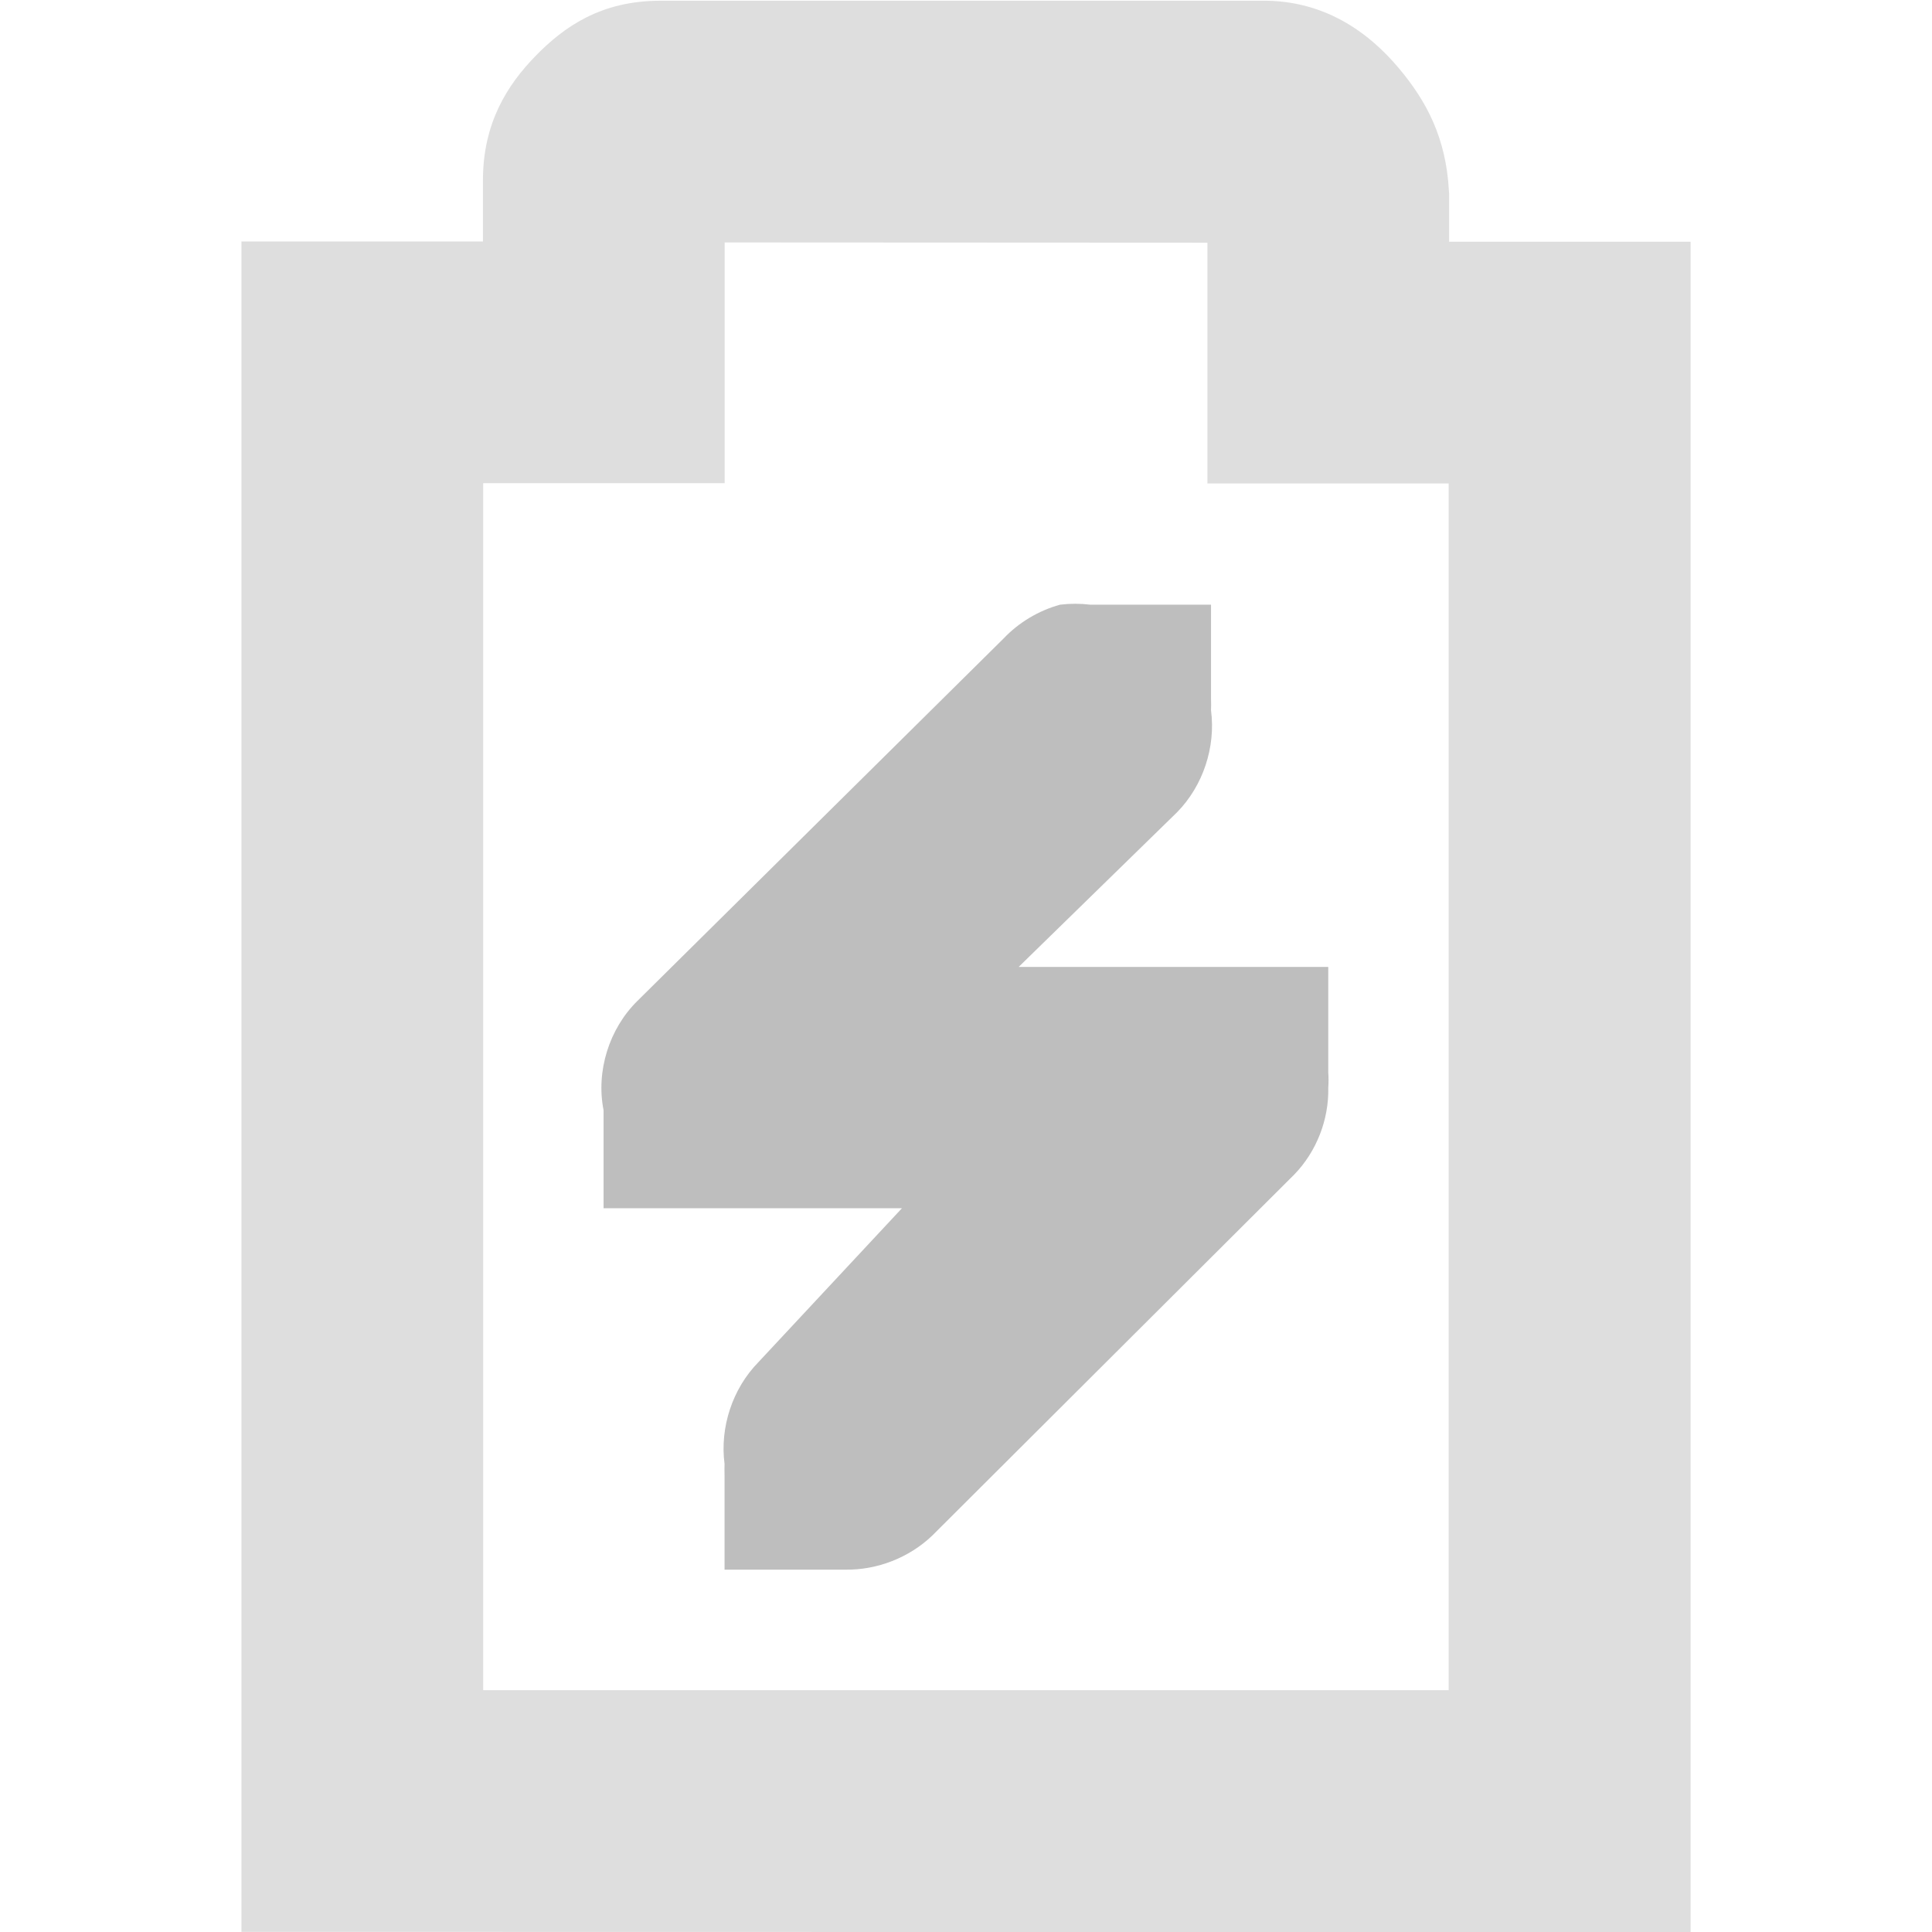
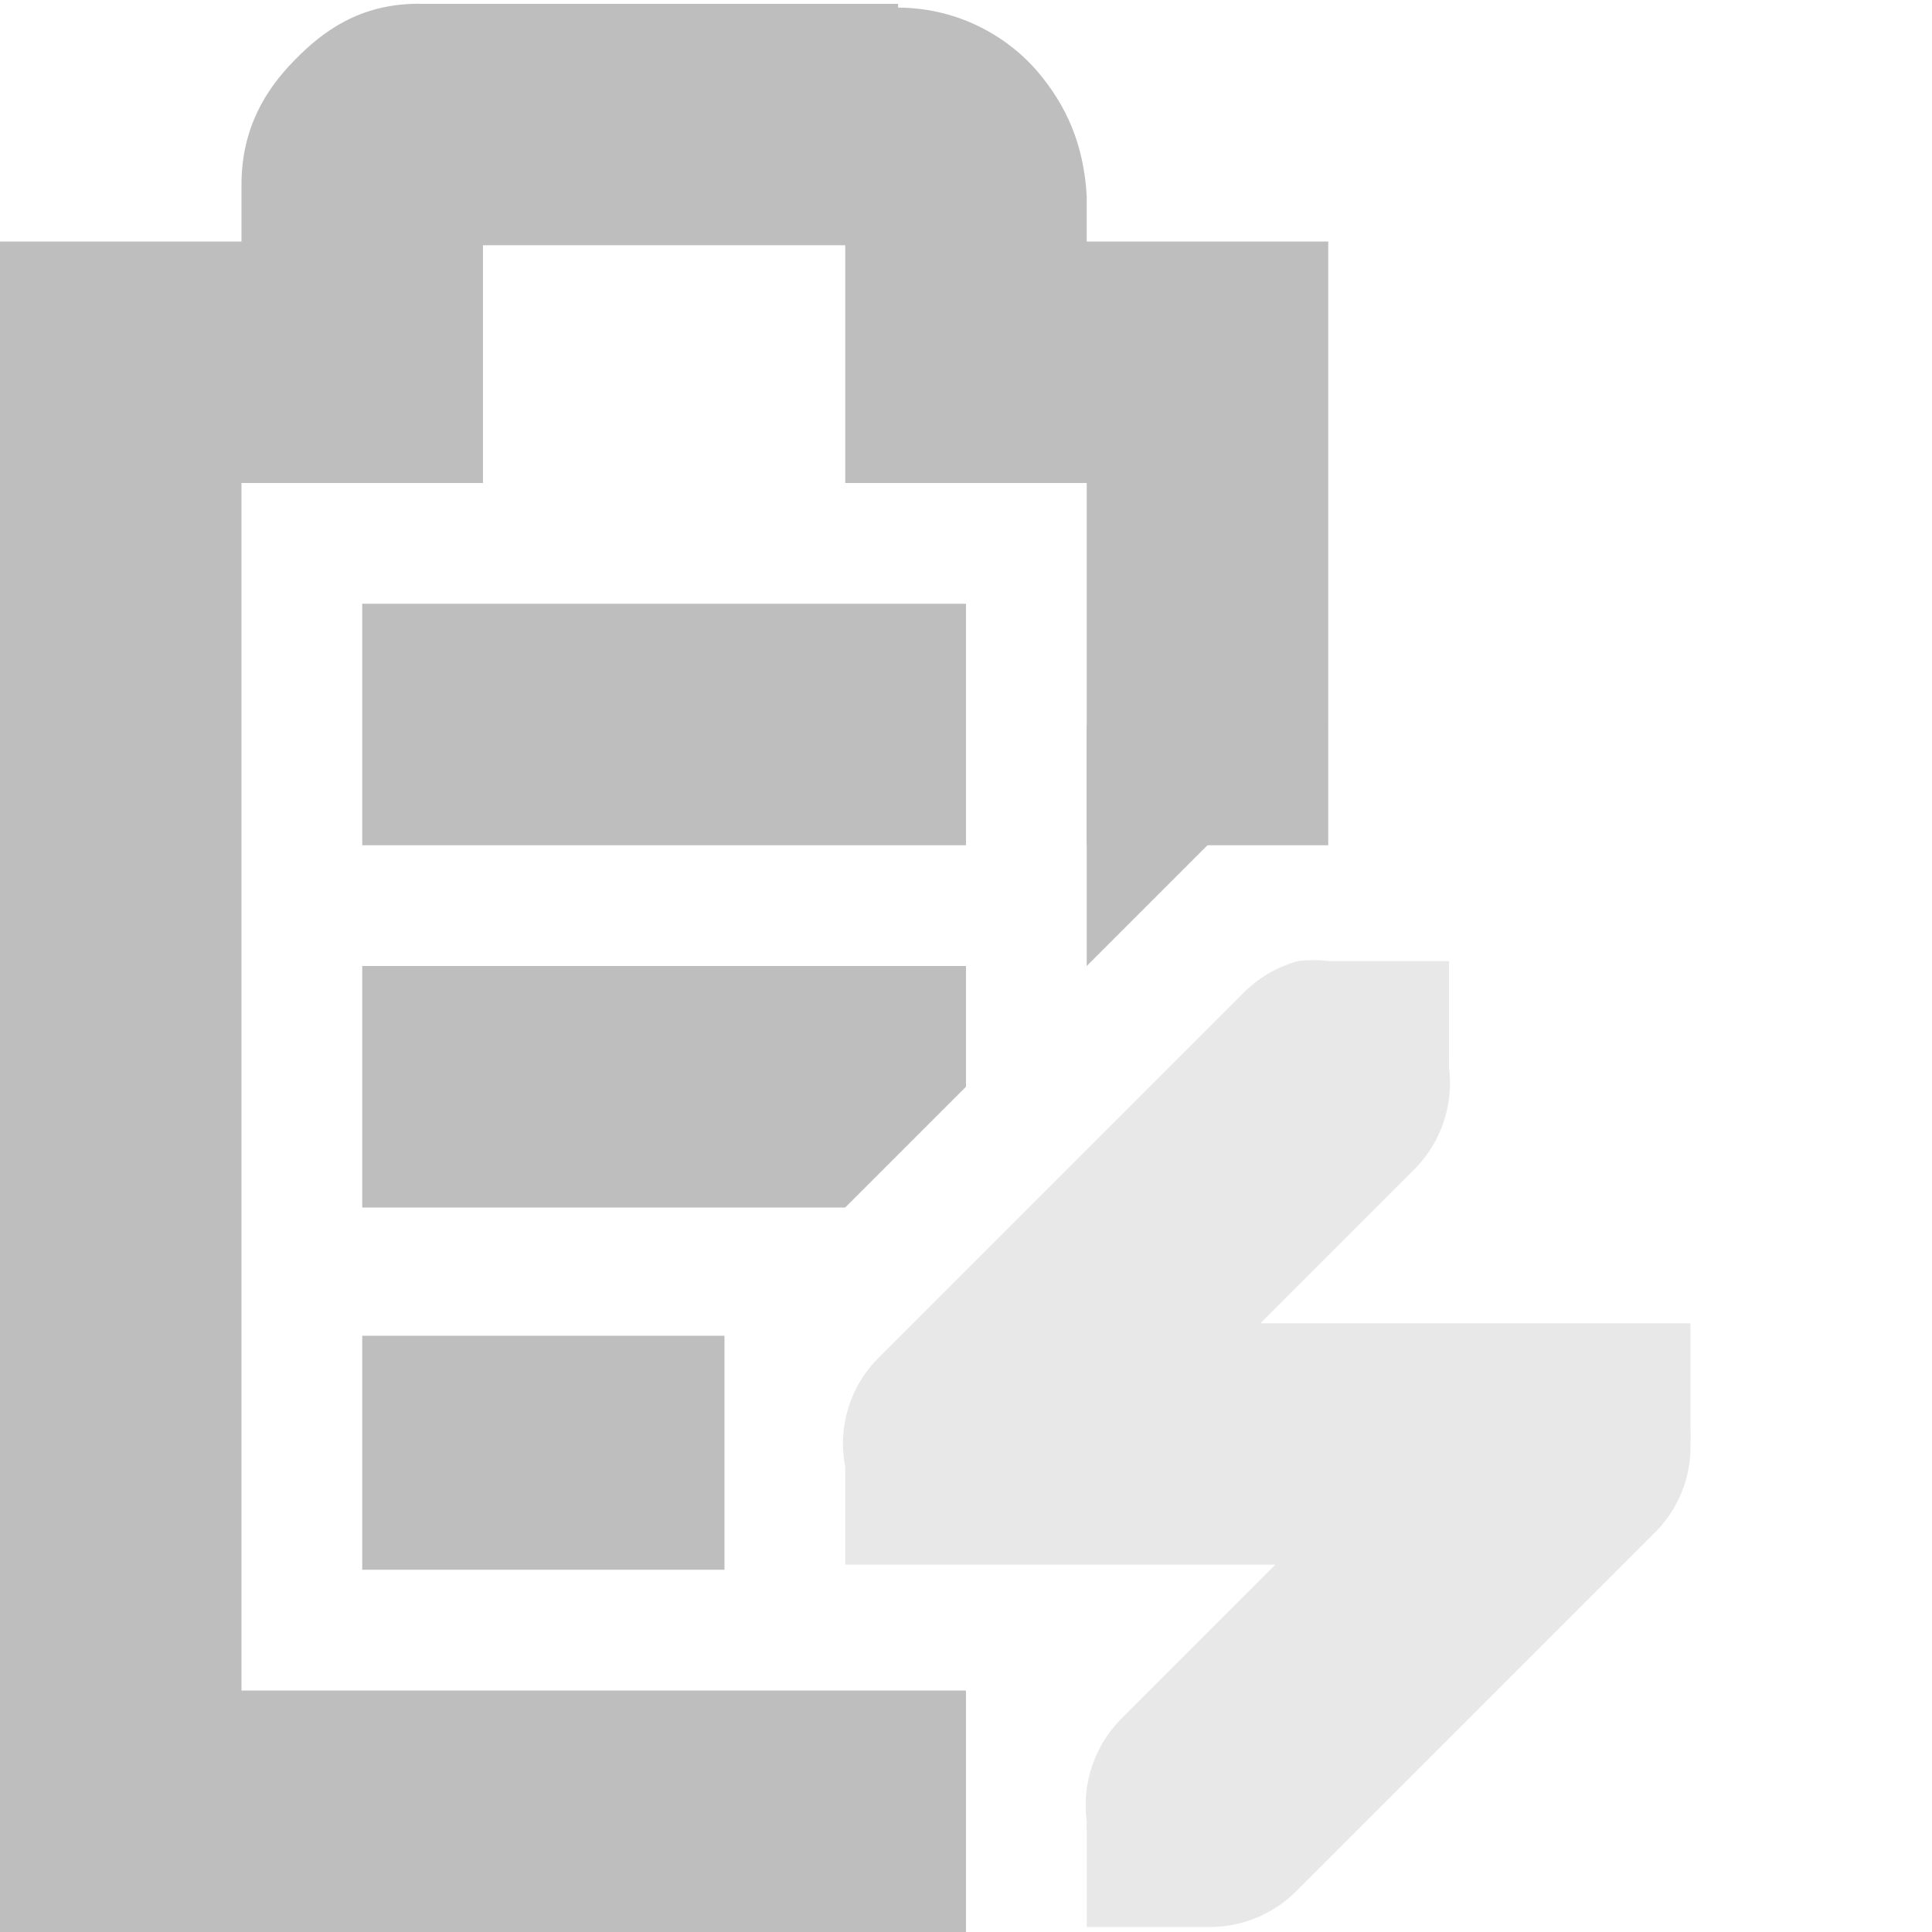
- <svg xmlns="http://www.w3.org/2000/svg" height="16.001" id="svg7384" version="1.1" width="16">
+ <svg xmlns="http://www.w3.org/2000/svg" id="svg7384" version="1.1" height="16" width="16">
  <defs id="defs7386" />
-   <g id="layer9" style="display:inline" transform="translate(-181.0002,-217)">
-     <path d="m 189.78,222.008 c -0.178,0.049 -0.342,0.147 -0.469,0.281 l -3.031,3 c -0.235,0.231 -0.345,0.583 -0.281,0.906 l 0,0.812 0.812,0 0.188,0 1.471,0 -1.188,1.274 c -0.215,0.219 -0.321,0.54 -0.281,0.844 -0.001,0.031 -0.001,0.062 0,0.094 l 0,0.781 0.844,0 0.156,0 c 0.264,0.004 0.528,-0.099 0.719,-0.281 l 3,-2.992 c 0.184,-0.19 0.287,-0.455 0.281,-0.719 0.003,-0.042 0.003,-0.083 0,-0.125 l 0,-0.875 -0.844,0 -0.156,0 -1.564,0 1.312,-1.281 c 0.215,-0.219 0.321,-0.54 0.281,-0.844 10e-4,-0.031 10e-4,-0.062 0,-0.094 l 0,-0.781 -0.844,0 -0.094,0 c -0.021,-6.4e-4 -0.042,-6.4e-4 -0.062,0 -0.083,-0.01 -0.167,-0.01 -0.25,0 z" id="path10747" style="color:#bebebe;font-style:normal;font-variant:normal;font-weight:normal;font-stretch:normal;font-size:xx-small;line-height:normal;font-family:Bitstream Vera Sans;-inkscape-font-specification:Bitstream Vera Sans;text-indent:0;text-align:start;text-decoration:none;text-decoration-line:none;text-decoration-color:currentColor;letter-spacing:normal;word-spacing:normal;text-transform:none;direction:ltr;block-progression:tb;writing-mode:lr-tb;text-anchor:start;display:inline;overflow:visible;visibility:visible;fill:#bebebe;fill-opacity:1;fill-rule:nonzero;stroke:none;stroke-width:2;marker:none;enable-background:accumulate" />
-     <path d="m 186.469,217.006 c -0.492,0 -0.798,0.216 -1.033,0.457 -0.235,0.241 -0.436,0.557 -0.436,1.029 l 0,0.508 -2,0 0,14 12.002,0.002 0,-1.002 0,-12.998 -2,0 0,-0.398 -0.002,-0.027 c -0.024,-0.43 -0.18,-0.734 -0.416,-1.014 -0.236,-0.28 -0.62,-0.587 -1.201,-0.555 l 0.057,-0.002 -4.971,0 z m 0.533,2.002 3.998,0.002 0,1.994 1.998,0 0,9.994 -7.996,0 0,-9.996 2,0 0,-1.994 z" id="path3434-5" style="color:#bebebe;font-style:normal;font-variant:normal;font-weight:normal;font-stretch:normal;font-size:medium;line-height:normal;text-indent:0;text-align:start;text-decoration:none;text-decoration-line:none;text-decoration-color:currentColor;letter-spacing:normal;word-spacing:normal;text-transform:none;direction:ltr;block-progression:tb;writing-mode:lr-tb;baseline-shift:baseline;text-anchor:start;clip-rule:nonzero;display:inline;overflow:visible;visibility:visible;opacity:0.5;isolation:auto;color-interpolation:sRGB;color-interpolation-filters:linearRGB;fill:#bebebe;fill-opacity:1;fill-rule:nonzero;stroke:none;stroke-width:2.003;stroke-linecap:round;stroke-linejoin:miter;stroke-miterlimit:4;stroke-dasharray:none;stroke-dashoffset:0;stroke-opacity:1;marker:none;color-rendering:auto;image-rendering:auto;shape-rendering:auto;text-rendering:auto;enable-background:accumulate" />
+   <g transform="translate(-181.0002,-217)" id="layer9" style="display:inline">
+     <path d="m 184.469,217.031 c -0.49,0 -0.796,0.228 -1.031,0.469 -0.235,0.24 -0.438,0.559 -0.438,1.031 l 0,0.469 -1,0 -1,0 0,1 0,12 0,1 1,0 7,0 0,-2 -6,0 0,-10 1,0 1,0 0,-1 0,-0.969 3,0 0,0.969 0,1 1,0 1,0 0,3 2,0 0,-4 0,-1 -1,0 -1,0 0,-0.344 0,-0.031 c -0.024,-0.431 -0.17,-0.752 -0.406,-1.031 -0.224,-0.264 -0.627,-0.529 -1.156,-0.531 l 0,-0.031 -0.062,0 -3.906,0 z" id="path10743" style="font-size:medium;font-style:normal;font-variant:normal;font-weight:normal;font-stretch:normal;text-indent:0;text-align:start;text-decoration:none;line-height:normal;letter-spacing:normal;word-spacing:normal;text-transform:none;direction:ltr;block-progression:tb;writing-mode:lr-tb;text-anchor:start;baseline-shift:baseline;color:#bebebe;fill:#bebebe;fill-opacity:1;stroke:none;stroke-width:2;marker:none;visibility:visible;display:inline;overflow:visible;enable-background:accumulate;font-family:Sans;-inkscape-font-specification:Sans" />
+     <path d="m 191.75,224.959 a 1.016,1.016 0 0 0 -0.469,0.281 l -3,3 A 1,1 0 0 0 188,229.146 l 0,0.812 0.812,0 0.188,0 2.562,0 -1.281,1.281 A 1.016,1.016 0 0 0 190,232.084 a 1.016,1.016 0 0 0 0,0.094 l 0,0.781 0.844,0 0.156,0 a 1.016,1.016 0 0 0 0.719,-0.281 l 3,-3 a 1,1 0 0 0 0.281,-0.719 1,1 0 0 0 0,-0.125 l 0,-0.875 -0.844,0 -0.156,0 -2.562,0 1.281,-1.281 A 1.016,1.016 0 0 0 193,225.834 a 1.016,1.016 0 0 0 0,-0.094 l 0,-0.781 -0.844,0 -0.094,0 a 1.016,1.016 0 0 0 -0.062,0 1.016,1.016 0 0 0 -0.25,0 z" id="path10747" style="font-size:medium;font-style:normal;font-variant:normal;font-weight:normal;font-stretch:normal;text-indent:0;text-align:start;text-decoration:none;line-height:normal;letter-spacing:normal;word-spacing:normal;text-transform:none;direction:ltr;block-progression:tb;writing-mode:lr-tb;text-anchor:start;opacity:0.35;color:#bebebe;fill:#bebebe;fill-opacity:1;fill-rule:nonzero;stroke:none;stroke-width:2;marker:none;visibility:visible;display:inline;overflow:visible;enable-background:accumulate;font-family:Bitstream Vera Sans;-inkscape-font-specification:Bitstream Vera Sans" />
+     <path d="m 190,225 2,-2 -2,0 0,2 z" id="path10761" style="color:#bebebe;fill:#bebebe;fill-opacity:1;fill-rule:nonzero;stroke:none;stroke-width:2;marker:none;visibility:visible;display:inline;overflow:visible" />
+     <path d="m 184,222 0,2 5,0 0,-2 -5,0 z m 0,3 0,2 4,0 1,-1 0,-1 -5,0 z m 0,3.062 0,1.938 3,0 0,-1.938 -3,0 z" id="rect6060-4" style="fill:#bebebe;fill-opacity:1;stroke:none;display:inline" />
  </g>
-   <g id="layer10" style="display:inline" transform="translate(-181.0002,-217)" />
-   <g id="layer11" transform="translate(-181.0002,-217)" />
-   <g id="layer13" style="display:inline" transform="translate(-181.0002,-217)" />
-   <g id="layer14" transform="translate(-181.0002,-217)" />
-   <g id="layer15" style="display:inline" transform="translate(-181.0002,-217)" />
-   <g id="g71291" style="display:inline" transform="translate(-181.0002,-217)" />
-   <g id="g4953" style="display:inline" transform="translate(-181.0002,-217)" />
-   <g id="layer12" style="display:inline" transform="translate(-181.0002,-217)" />
+   <g transform="translate(-181.0002,-217)" id="layer10" />
+   <g transform="translate(-181.0002,-217)" id="layer11" />
+   <g transform="translate(-181.0002,-217)" id="layer12" />
+   <g transform="translate(-181.0002,-217)" id="layer13" />
+   <g transform="translate(-181.0002,-217)" id="layer14" />
+   <g transform="translate(-181.0002,-217)" id="layer15" style="display:inline" />
+   <g transform="translate(-181.0002,-217)" id="g4953" style="display:inline" />
</svg>
